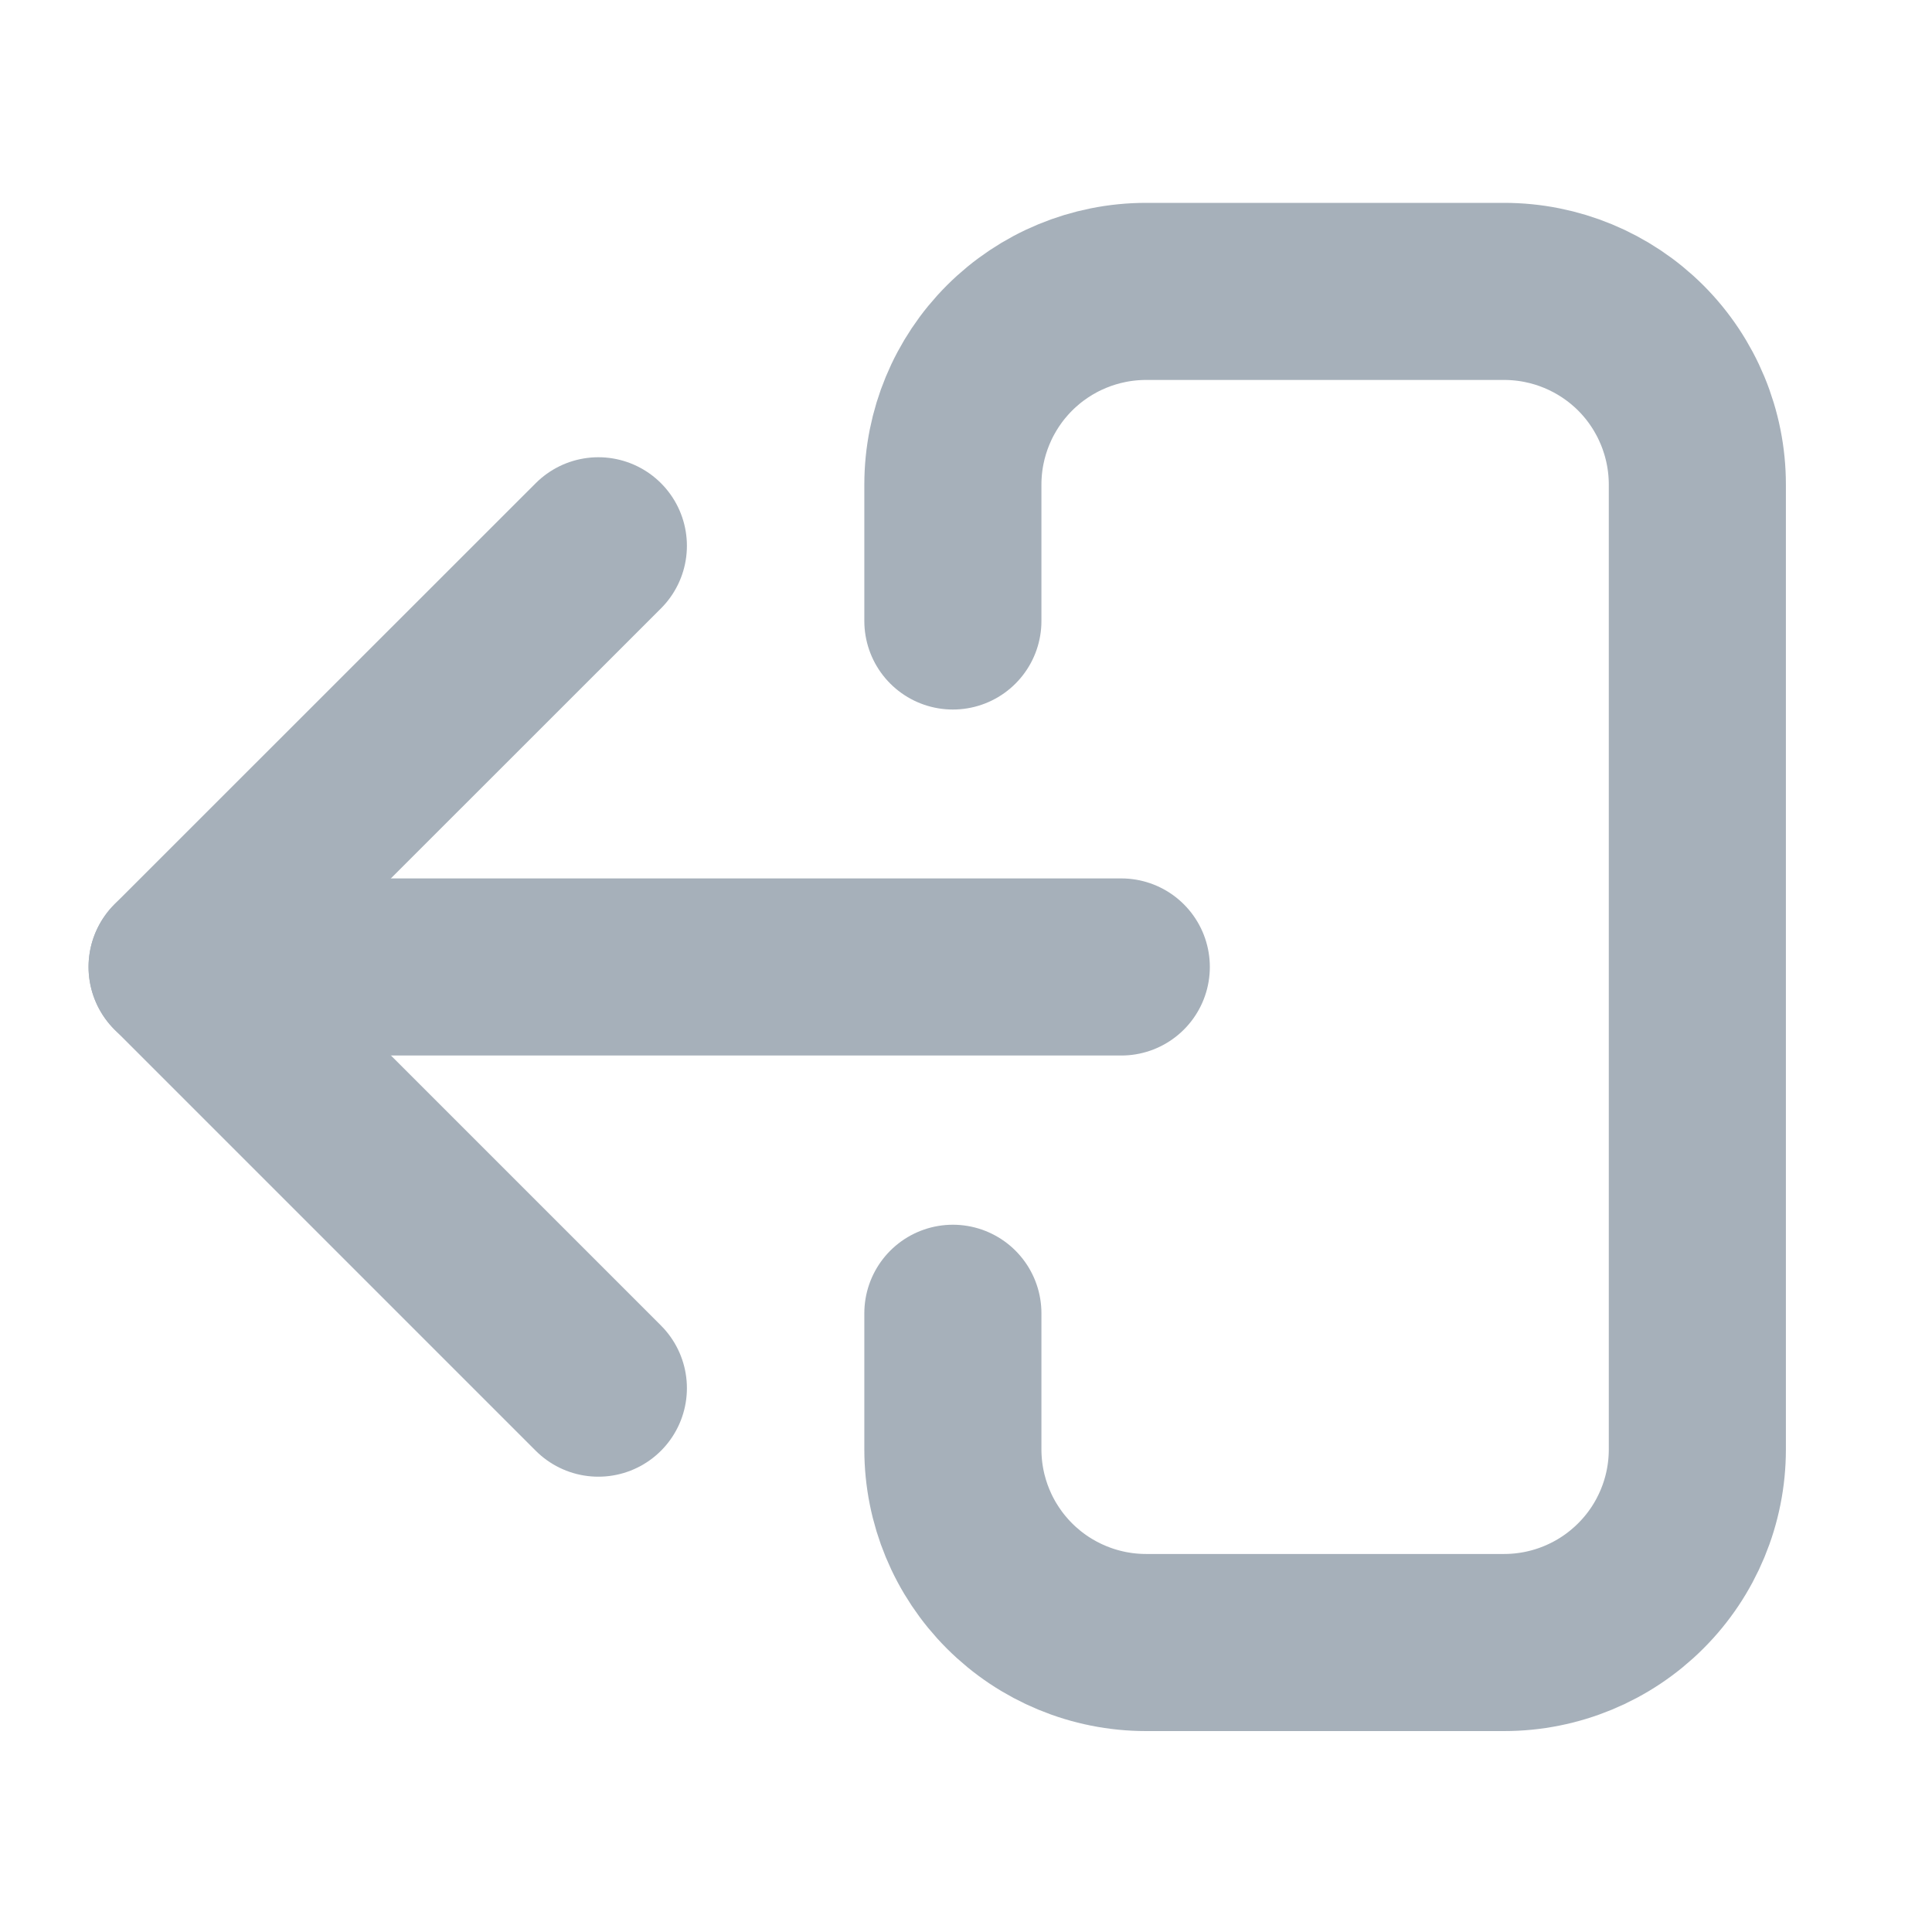
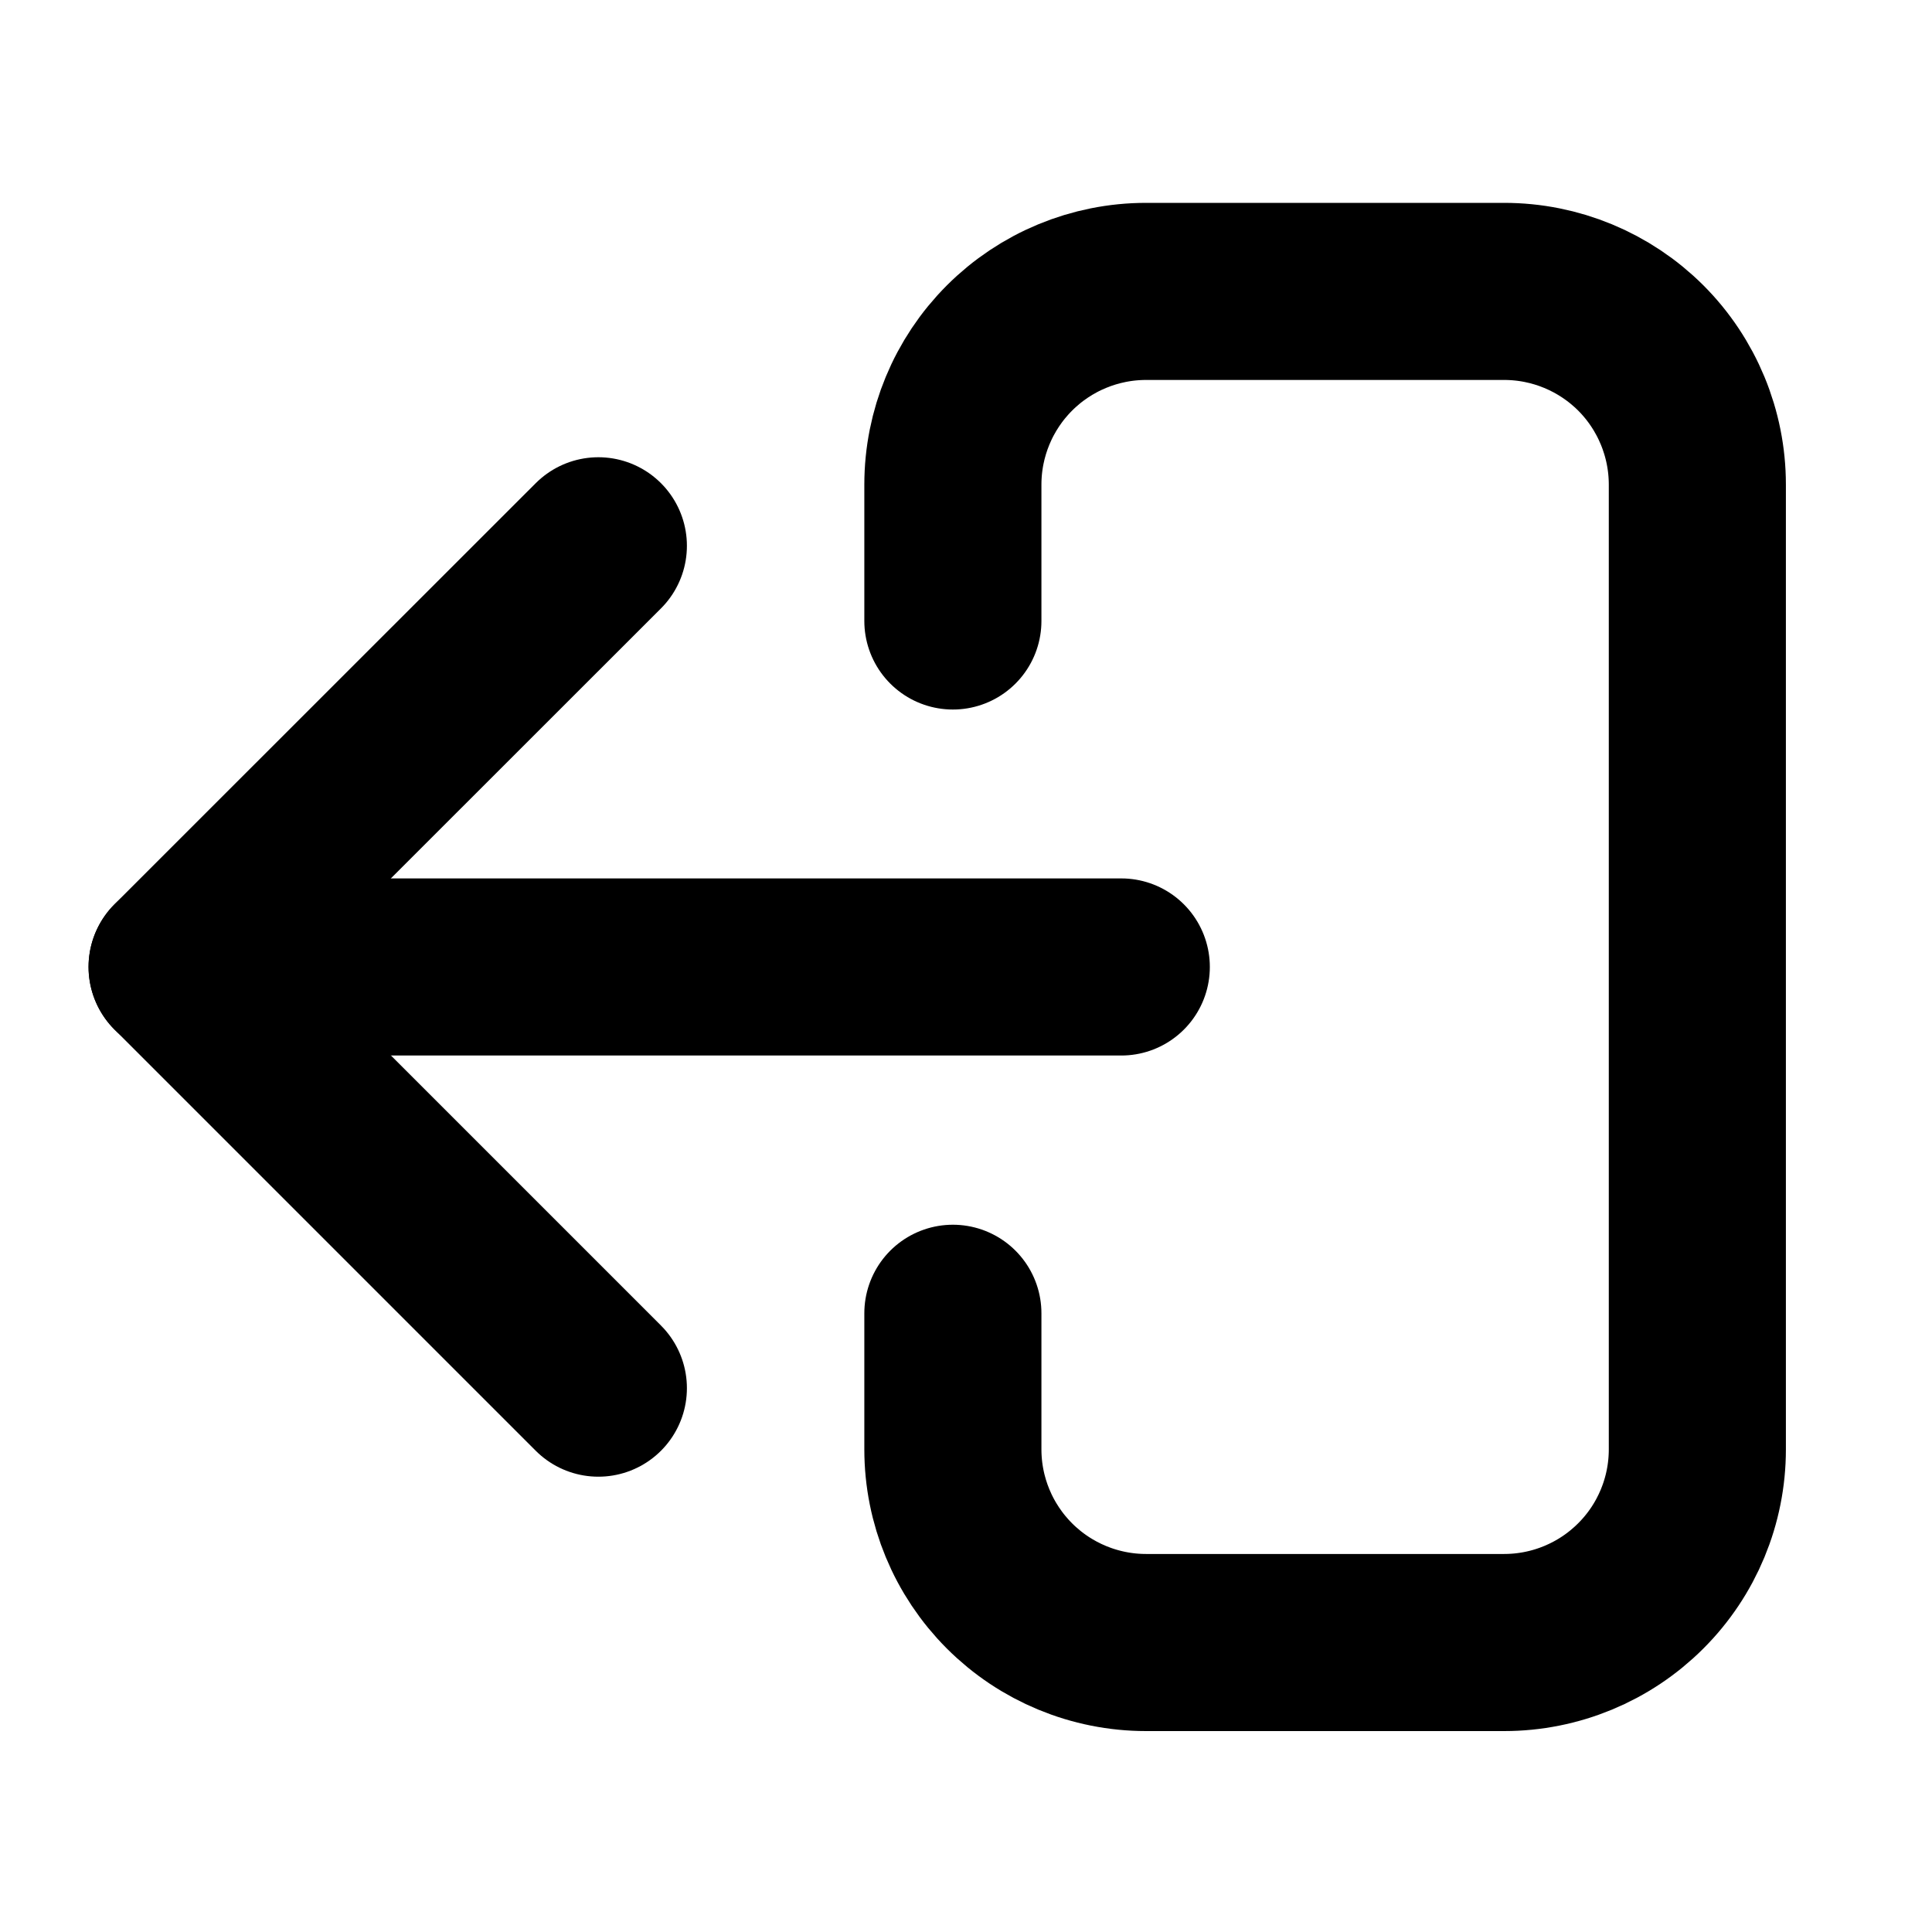
<svg xmlns="http://www.w3.org/2000/svg" width="24" height="24" viewBox="0 0 24 24" fill="none">
-   <path d="M2.2 12.012H13.929" stroke="#A6B0BA" stroke-width="2.2" stroke-linecap="round" />
-   <path d="M7.433 6.78L2.2 12.011L7.433 17.244" stroke="#A6B0BA" stroke-width="2.2" stroke-linecap="round" stroke-linejoin="round" />
-   <path d="M11.837 7.714V6.02C11.837 5.384 12.09 4.773 12.54 4.323C12.99 3.873 13.601 3.62 14.237 3.62H18.685C19.322 3.62 19.932 3.873 20.383 4.323C20.832 4.773 21.085 5.384 21.085 6.02V18.005C21.085 18.642 20.832 19.252 20.382 19.701C19.932 20.151 19.322 20.404 18.685 20.404H14.237C13.601 20.404 12.99 20.151 12.54 19.701C12.09 19.251 11.837 18.641 11.837 18.004V16.314" stroke="#A6B0BA" stroke-width="2.2" stroke-linecap="round" />
+   <path d="M2.2 12.012H13.929" stroke="#000000" stroke-width="2.2" stroke-linecap="round" />
+   <path d="M7.433 6.78L2.2 12.011L7.433 17.244" stroke="#000000" stroke-width="2.2" stroke-linecap="round" stroke-linejoin="round" />
+   <path d="M11.837 7.714V6.02C11.837 5.384 12.09 4.773 12.54 4.323C12.99 3.873 13.601 3.62 14.237 3.62H18.685C19.322 3.62 19.932 3.873 20.383 4.323C20.832 4.773 21.085 5.384 21.085 6.02V18.005C21.085 18.642 20.832 19.252 20.382 19.701C19.932 20.151 19.322 20.404 18.685 20.404H14.237C13.601 20.404 12.99 20.151 12.54 19.701C12.09 19.251 11.837 18.641 11.837 18.004V16.314" stroke="#000000" stroke-width="2.2" stroke-linecap="round" />
</svg>
